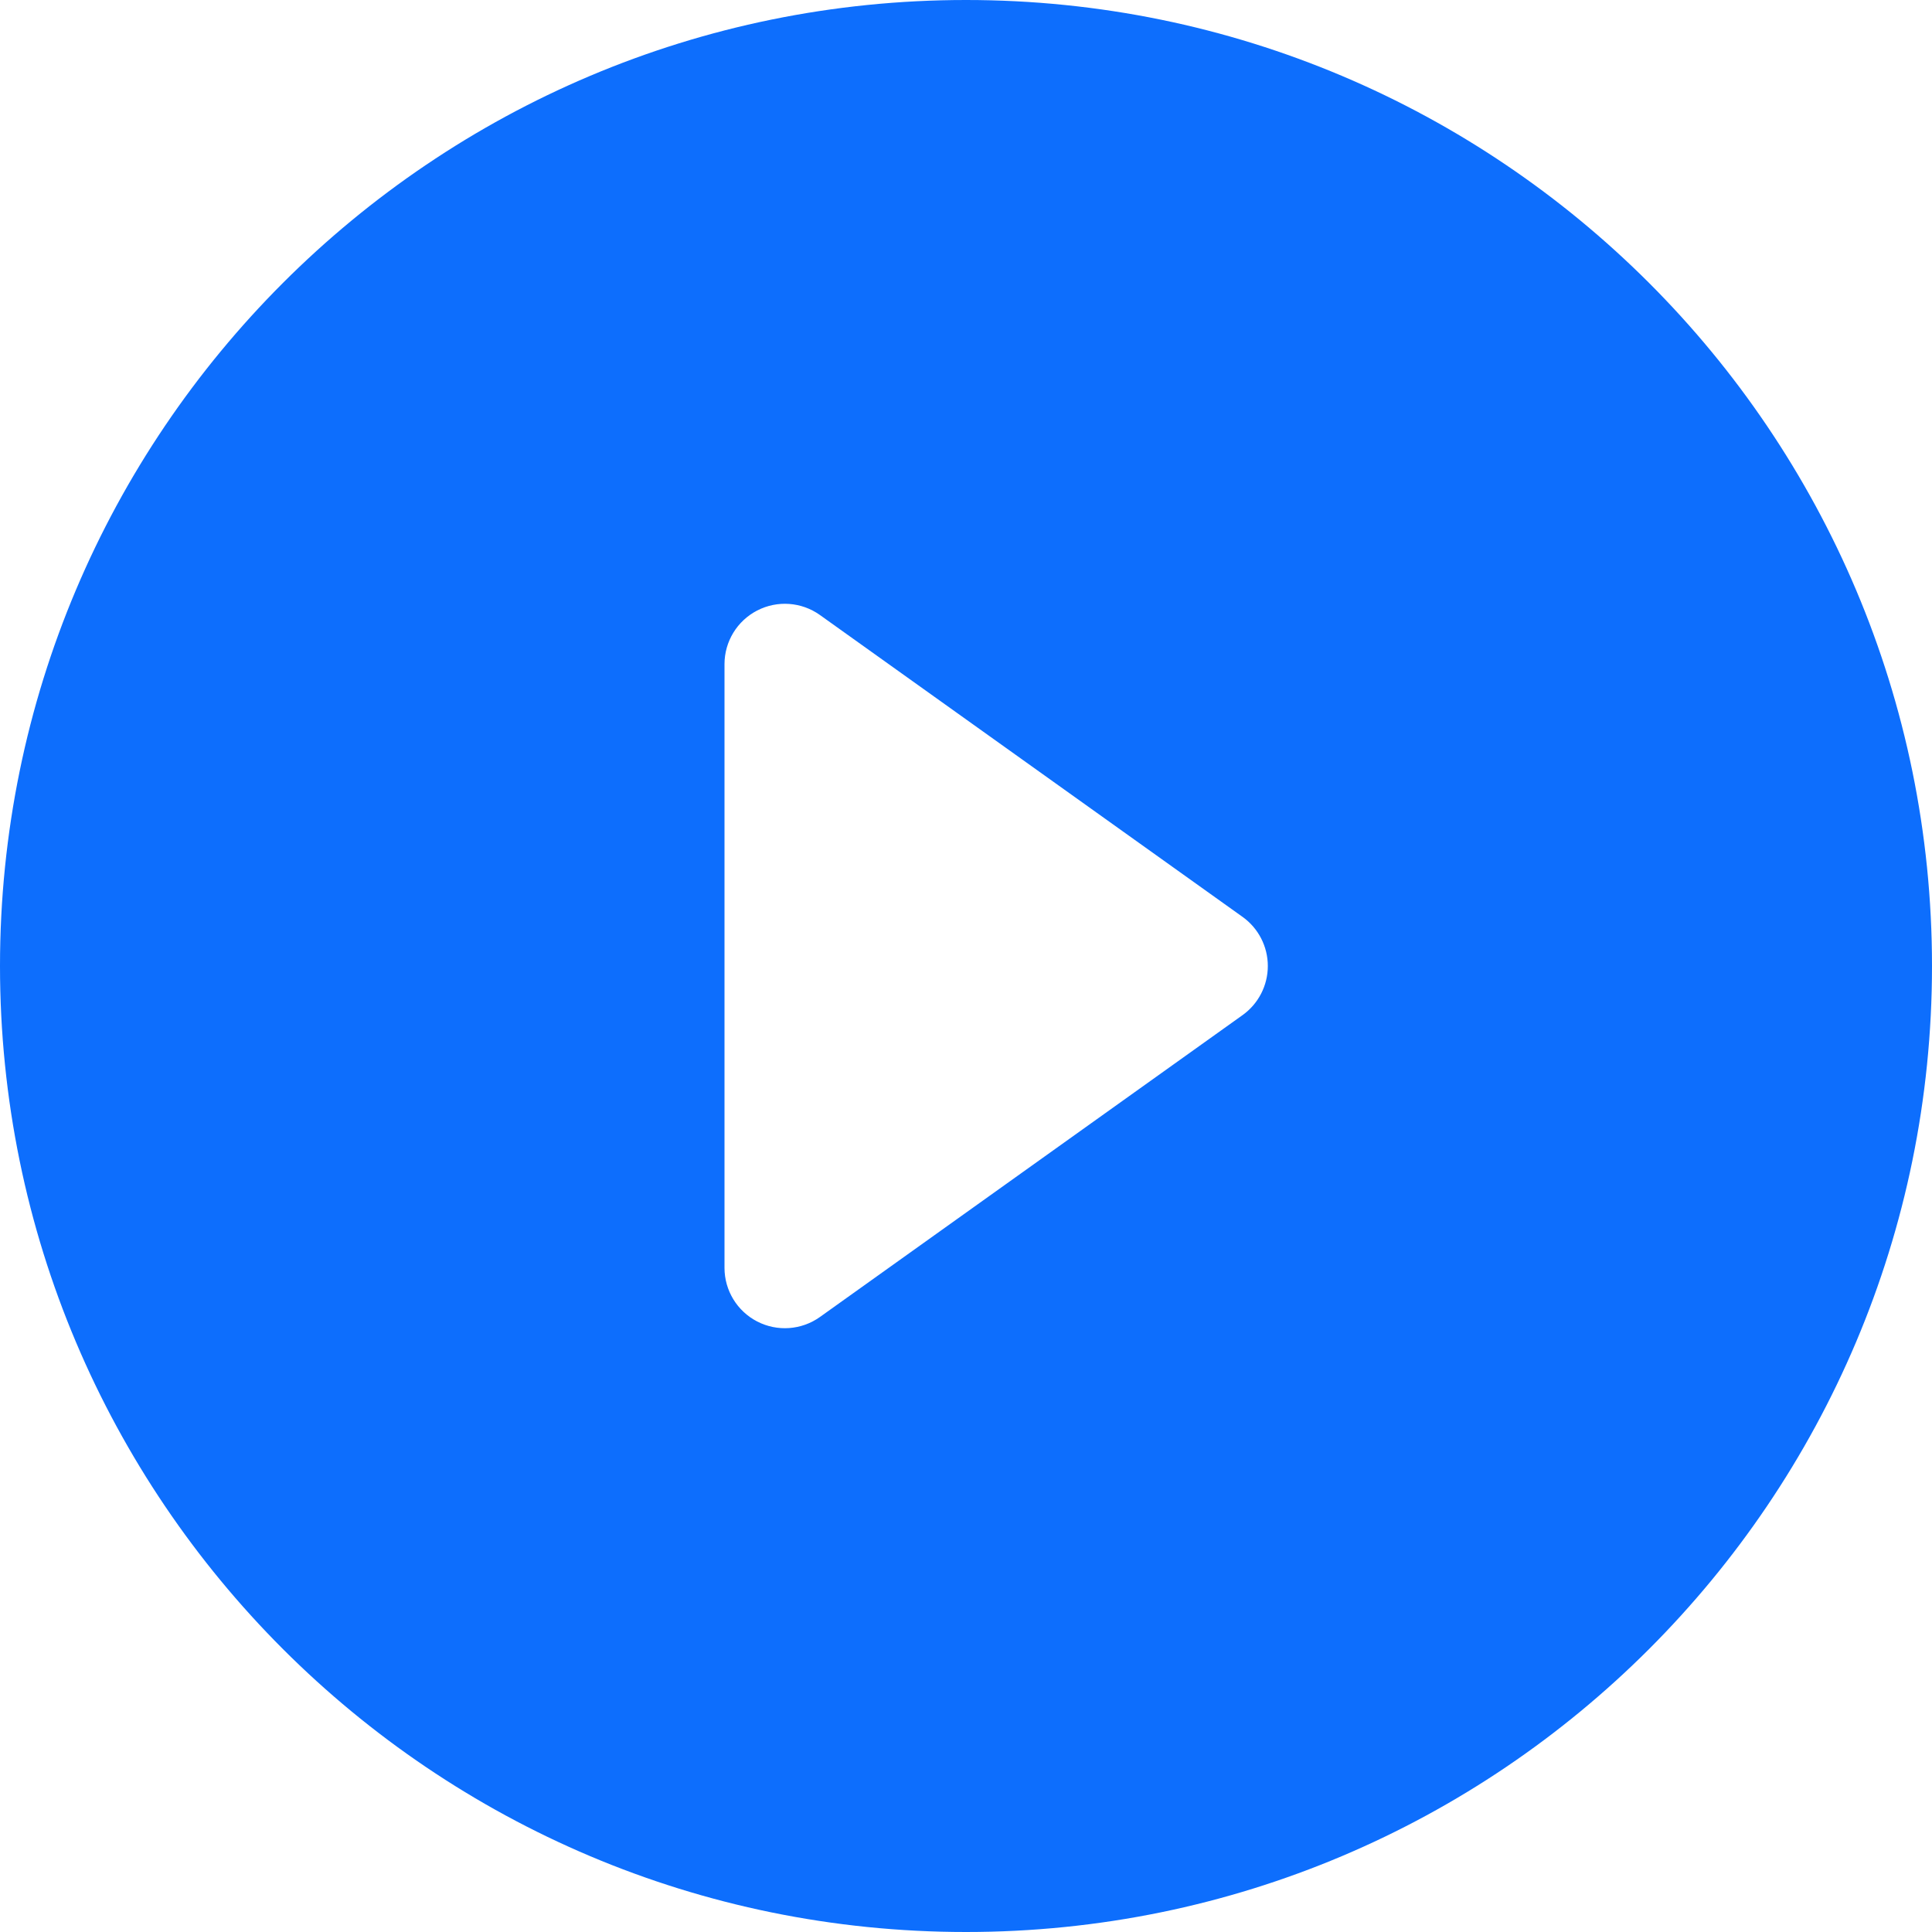
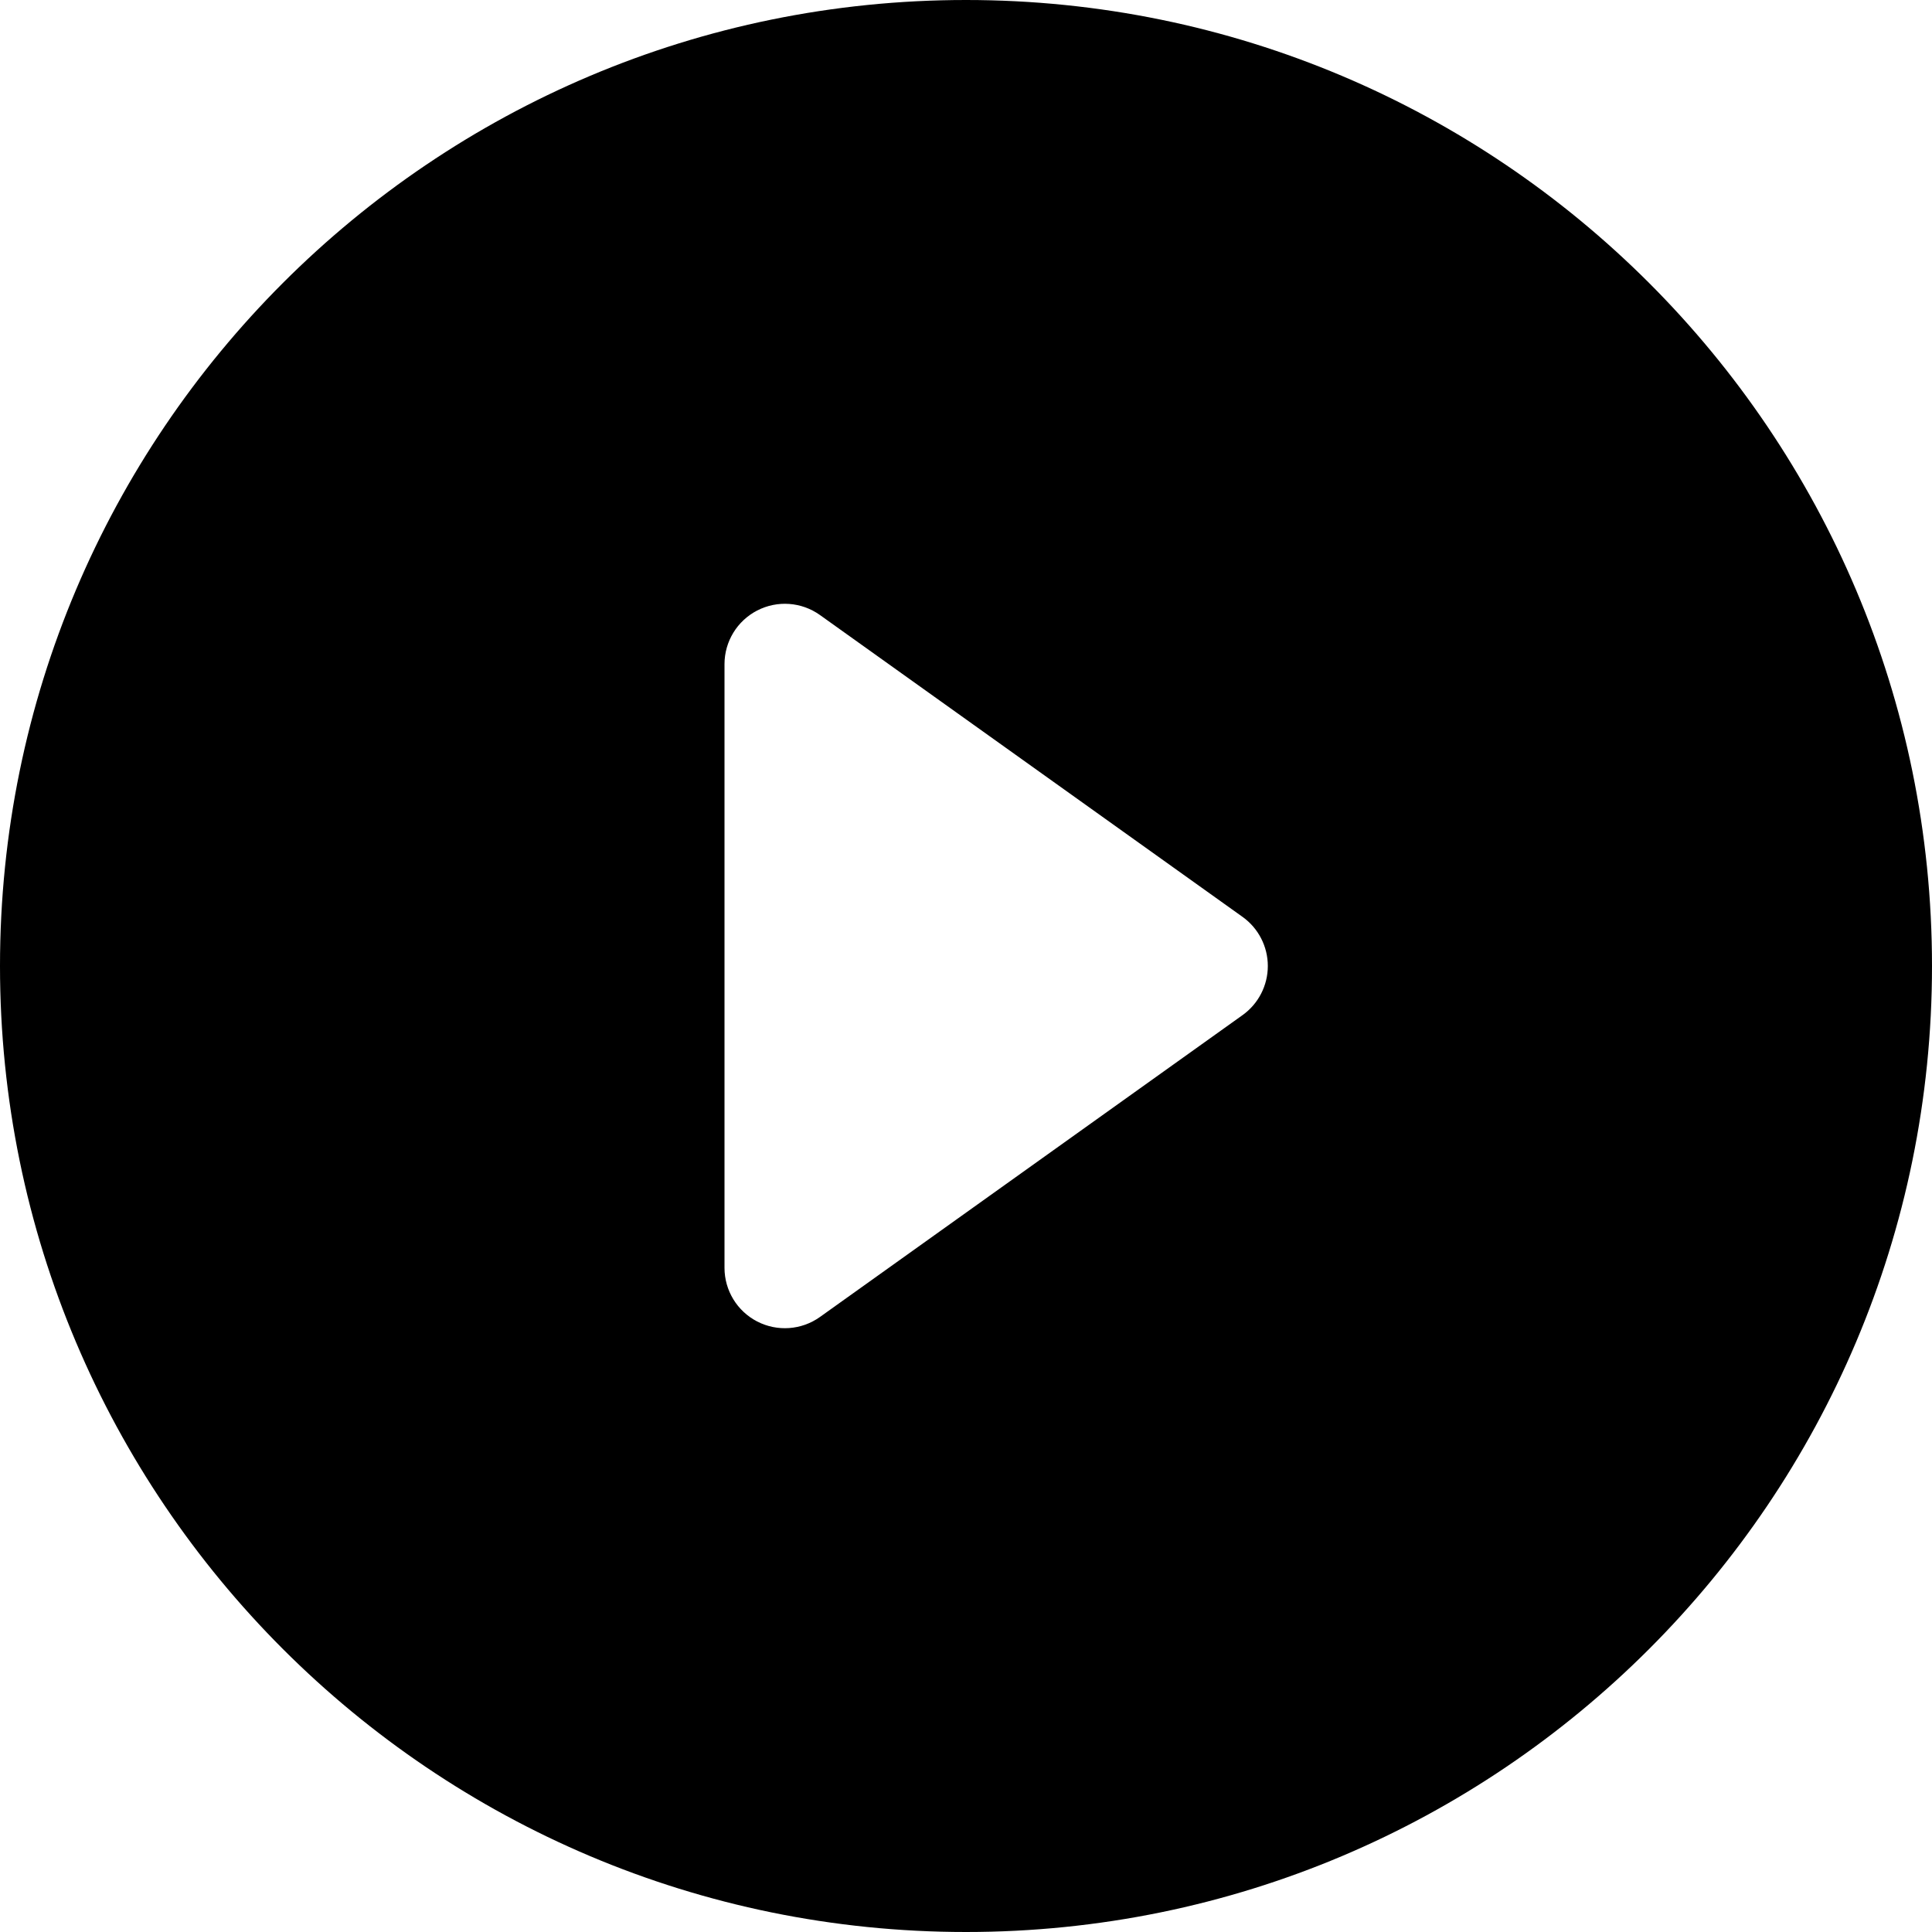
<svg xmlns="http://www.w3.org/2000/svg" width="16" height="16" fill="currentColor" class="bi bi-play-circle-fill" viewBox="0 0 16 16">
-   <path d="M16 8A8 8 0 1 1 0 8a8 8 0 0 1 16 0M6.79 5.093A.5.5 0 0 0 6 5.5v5a.5.5 0 0 0 .79.407l3.5-2.5a.5.5 0 0 0 0-.814l-3.5-2.5" fill="#0d6efd" />
+   <path d="M16 8A8 8 0 1 1 0 8a8 8 0 0 1 16 0M6.79 5.093A.5.5 0 0 0 6 5.5v5a.5.5 0 0 0 .79.407l3.5-2.5a.5.5 0 0 0 0-.814l-3.5-2.5" fill="currentColor" />
</svg>
